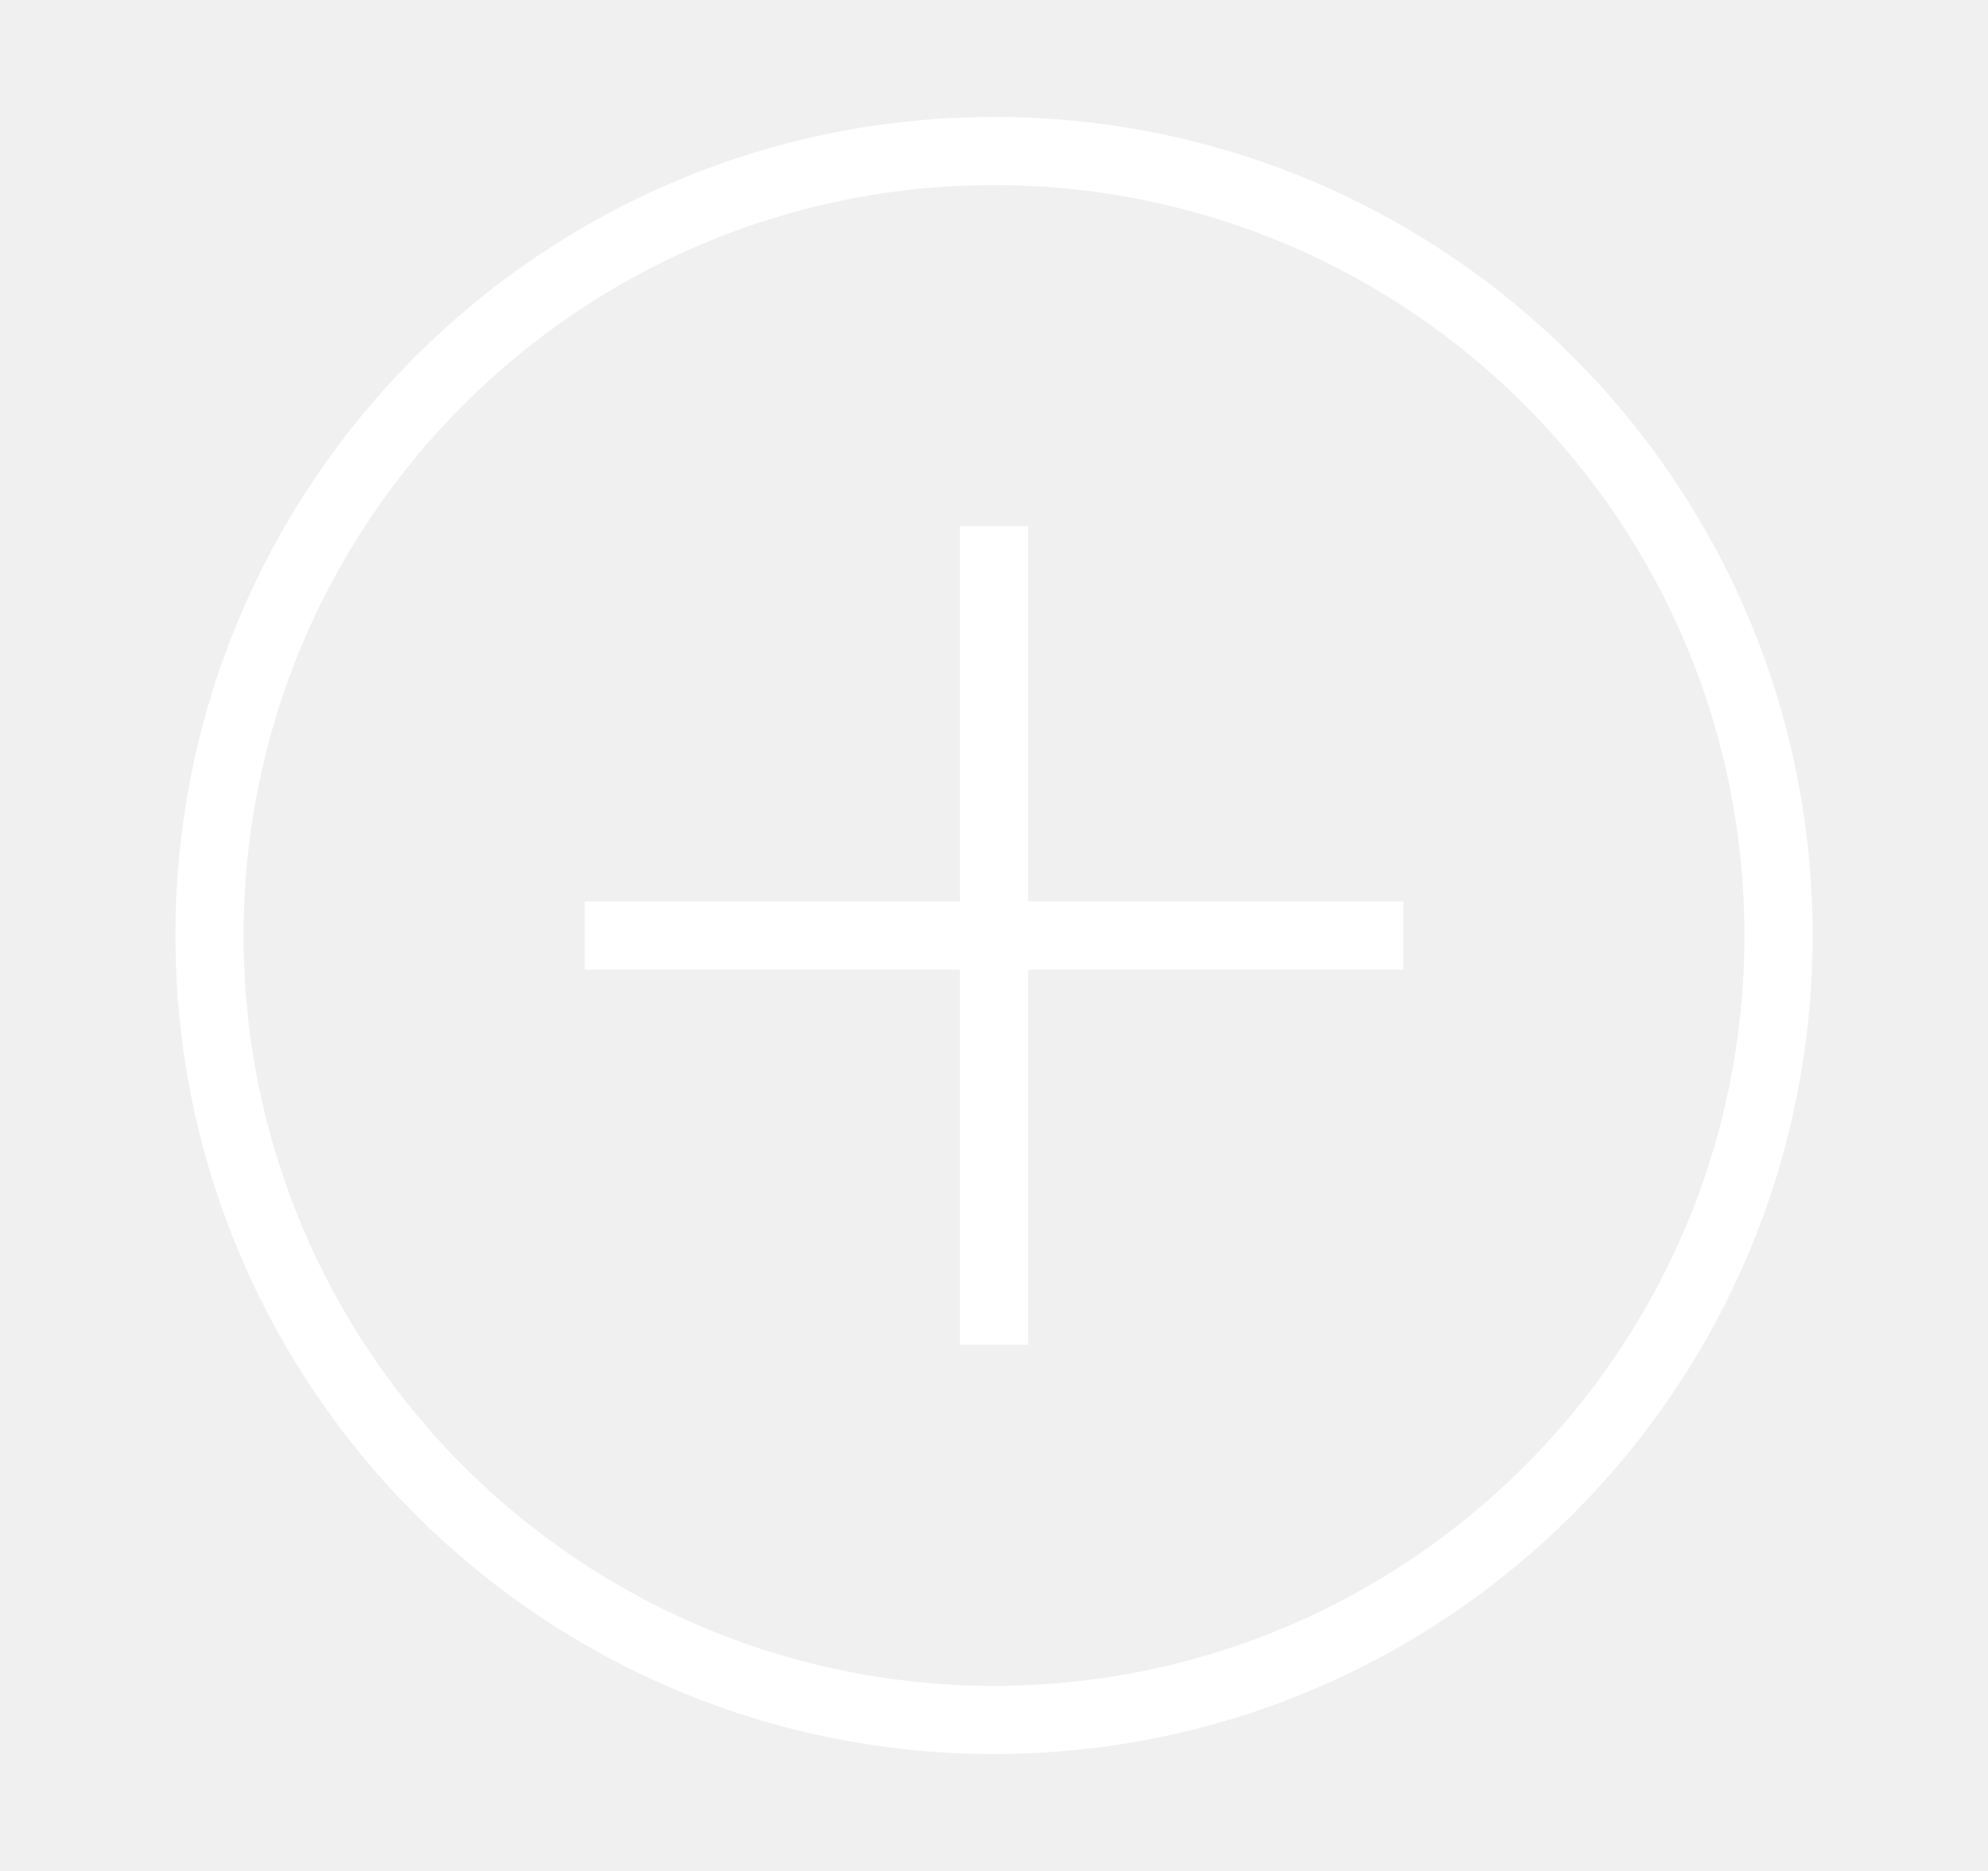
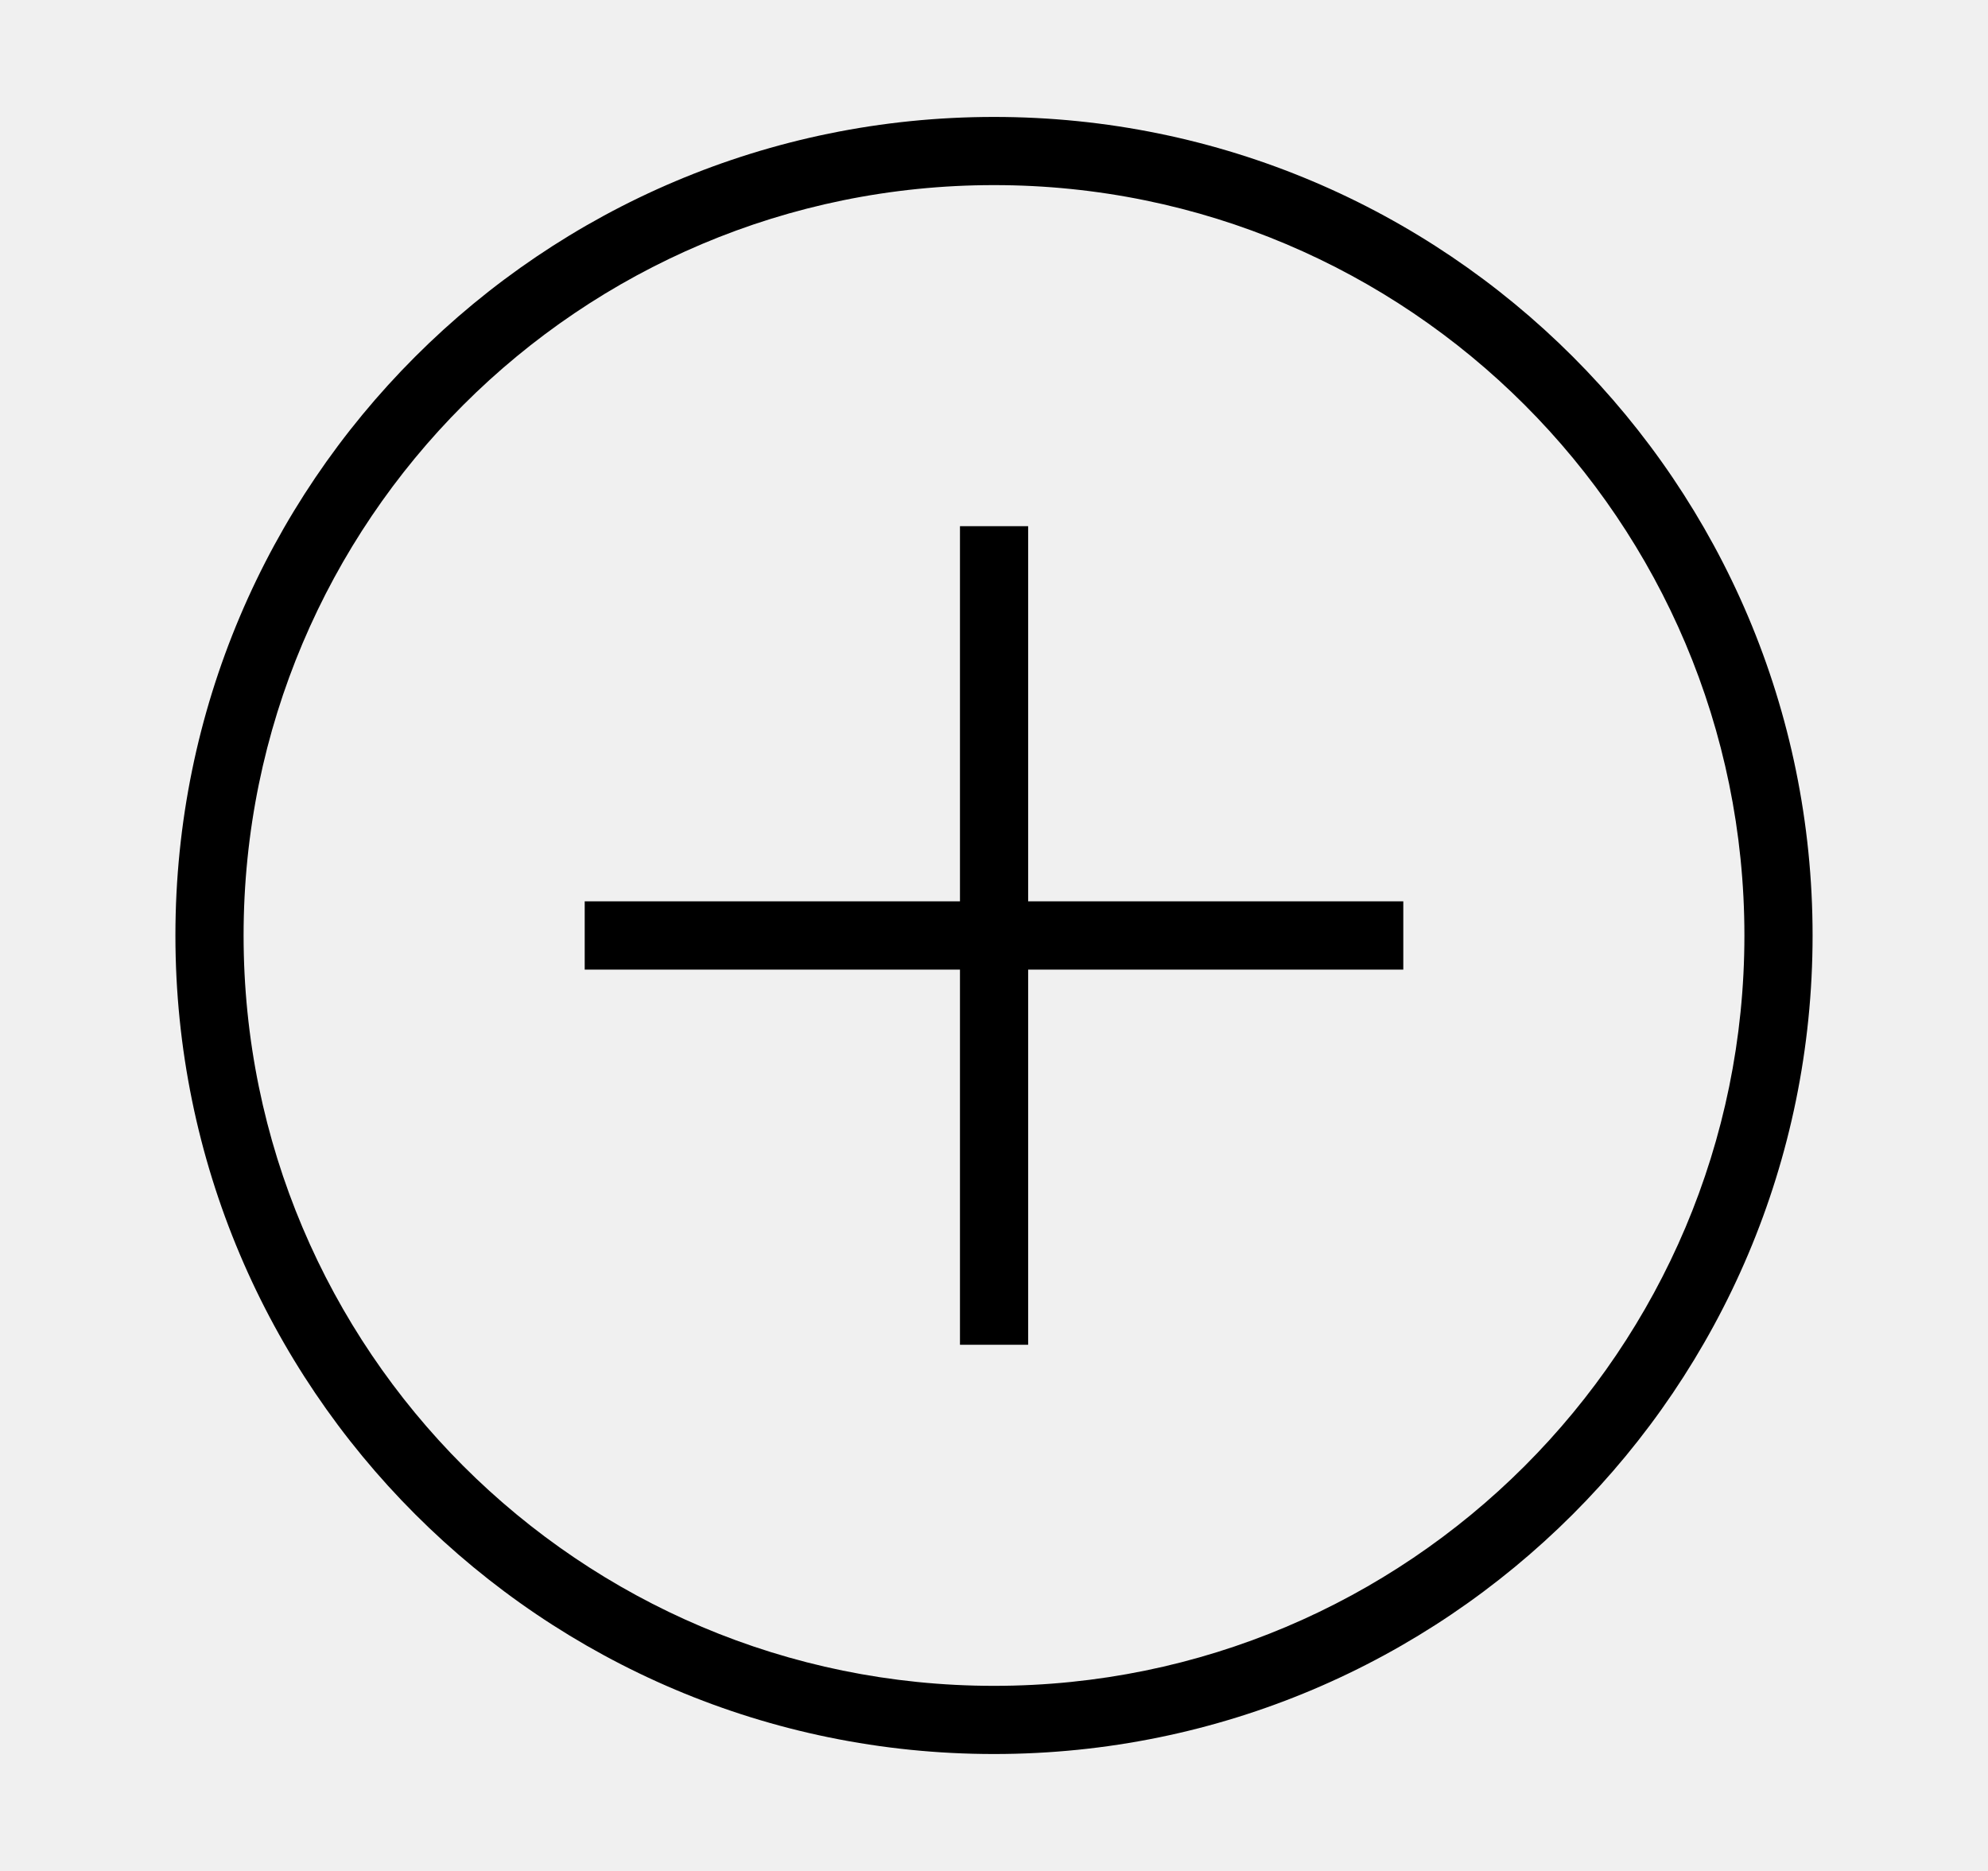
- <svg xmlns="http://www.w3.org/2000/svg" width="17" height="16" viewBox="0 0 17 16" fill="none">
-   <path fill-rule="evenodd" clip-rule="evenodd" d="M14.917 8C14.917 11.544 12.044 14.417 8.5 14.417C4.956 14.417 2.083 11.544 2.083 8C2.083 4.456 4.956 1.583 8.5 1.583C12.044 1.583 14.917 4.456 14.917 8ZM15.5 8C15.5 11.866 12.366 15 8.5 15C4.634 15 1.5 11.866 1.5 8C1.5 4.134 4.634 1 8.5 1C12.366 1 15.5 4.134 15.5 8ZM8.209 11.5V8.292H5V7.708H8.209V4.5H8.792V7.708H12V8.292H8.792V11.5H8.209Z" fill="white" />
+ <svg xmlns="http://www.w3.org/2000/svg" width="17" height="16" viewBox="0 0 17 16">
+   <path fill-rule="evenodd" clip-rule="evenodd" d="M14.917 8C14.917 11.544 12.044 14.417 8.5 14.417C4.956 14.417 2.083 11.544 2.083 8C2.083 4.456 4.956 1.583 8.5 1.583C12.044 1.583 14.917 4.456 14.917 8ZM15.5 8C15.5 11.866 12.366 15 8.5 15C4.634 15 1.5 11.866 1.5 8C1.5 4.134 4.634 1 8.5 1C12.366 1 15.5 4.134 15.5 8ZM8.209 11.5V8.292H5V7.708H8.209V4.5H8.792V7.708H12V8.292H8.792V11.5H8.209Z" />
</svg>
